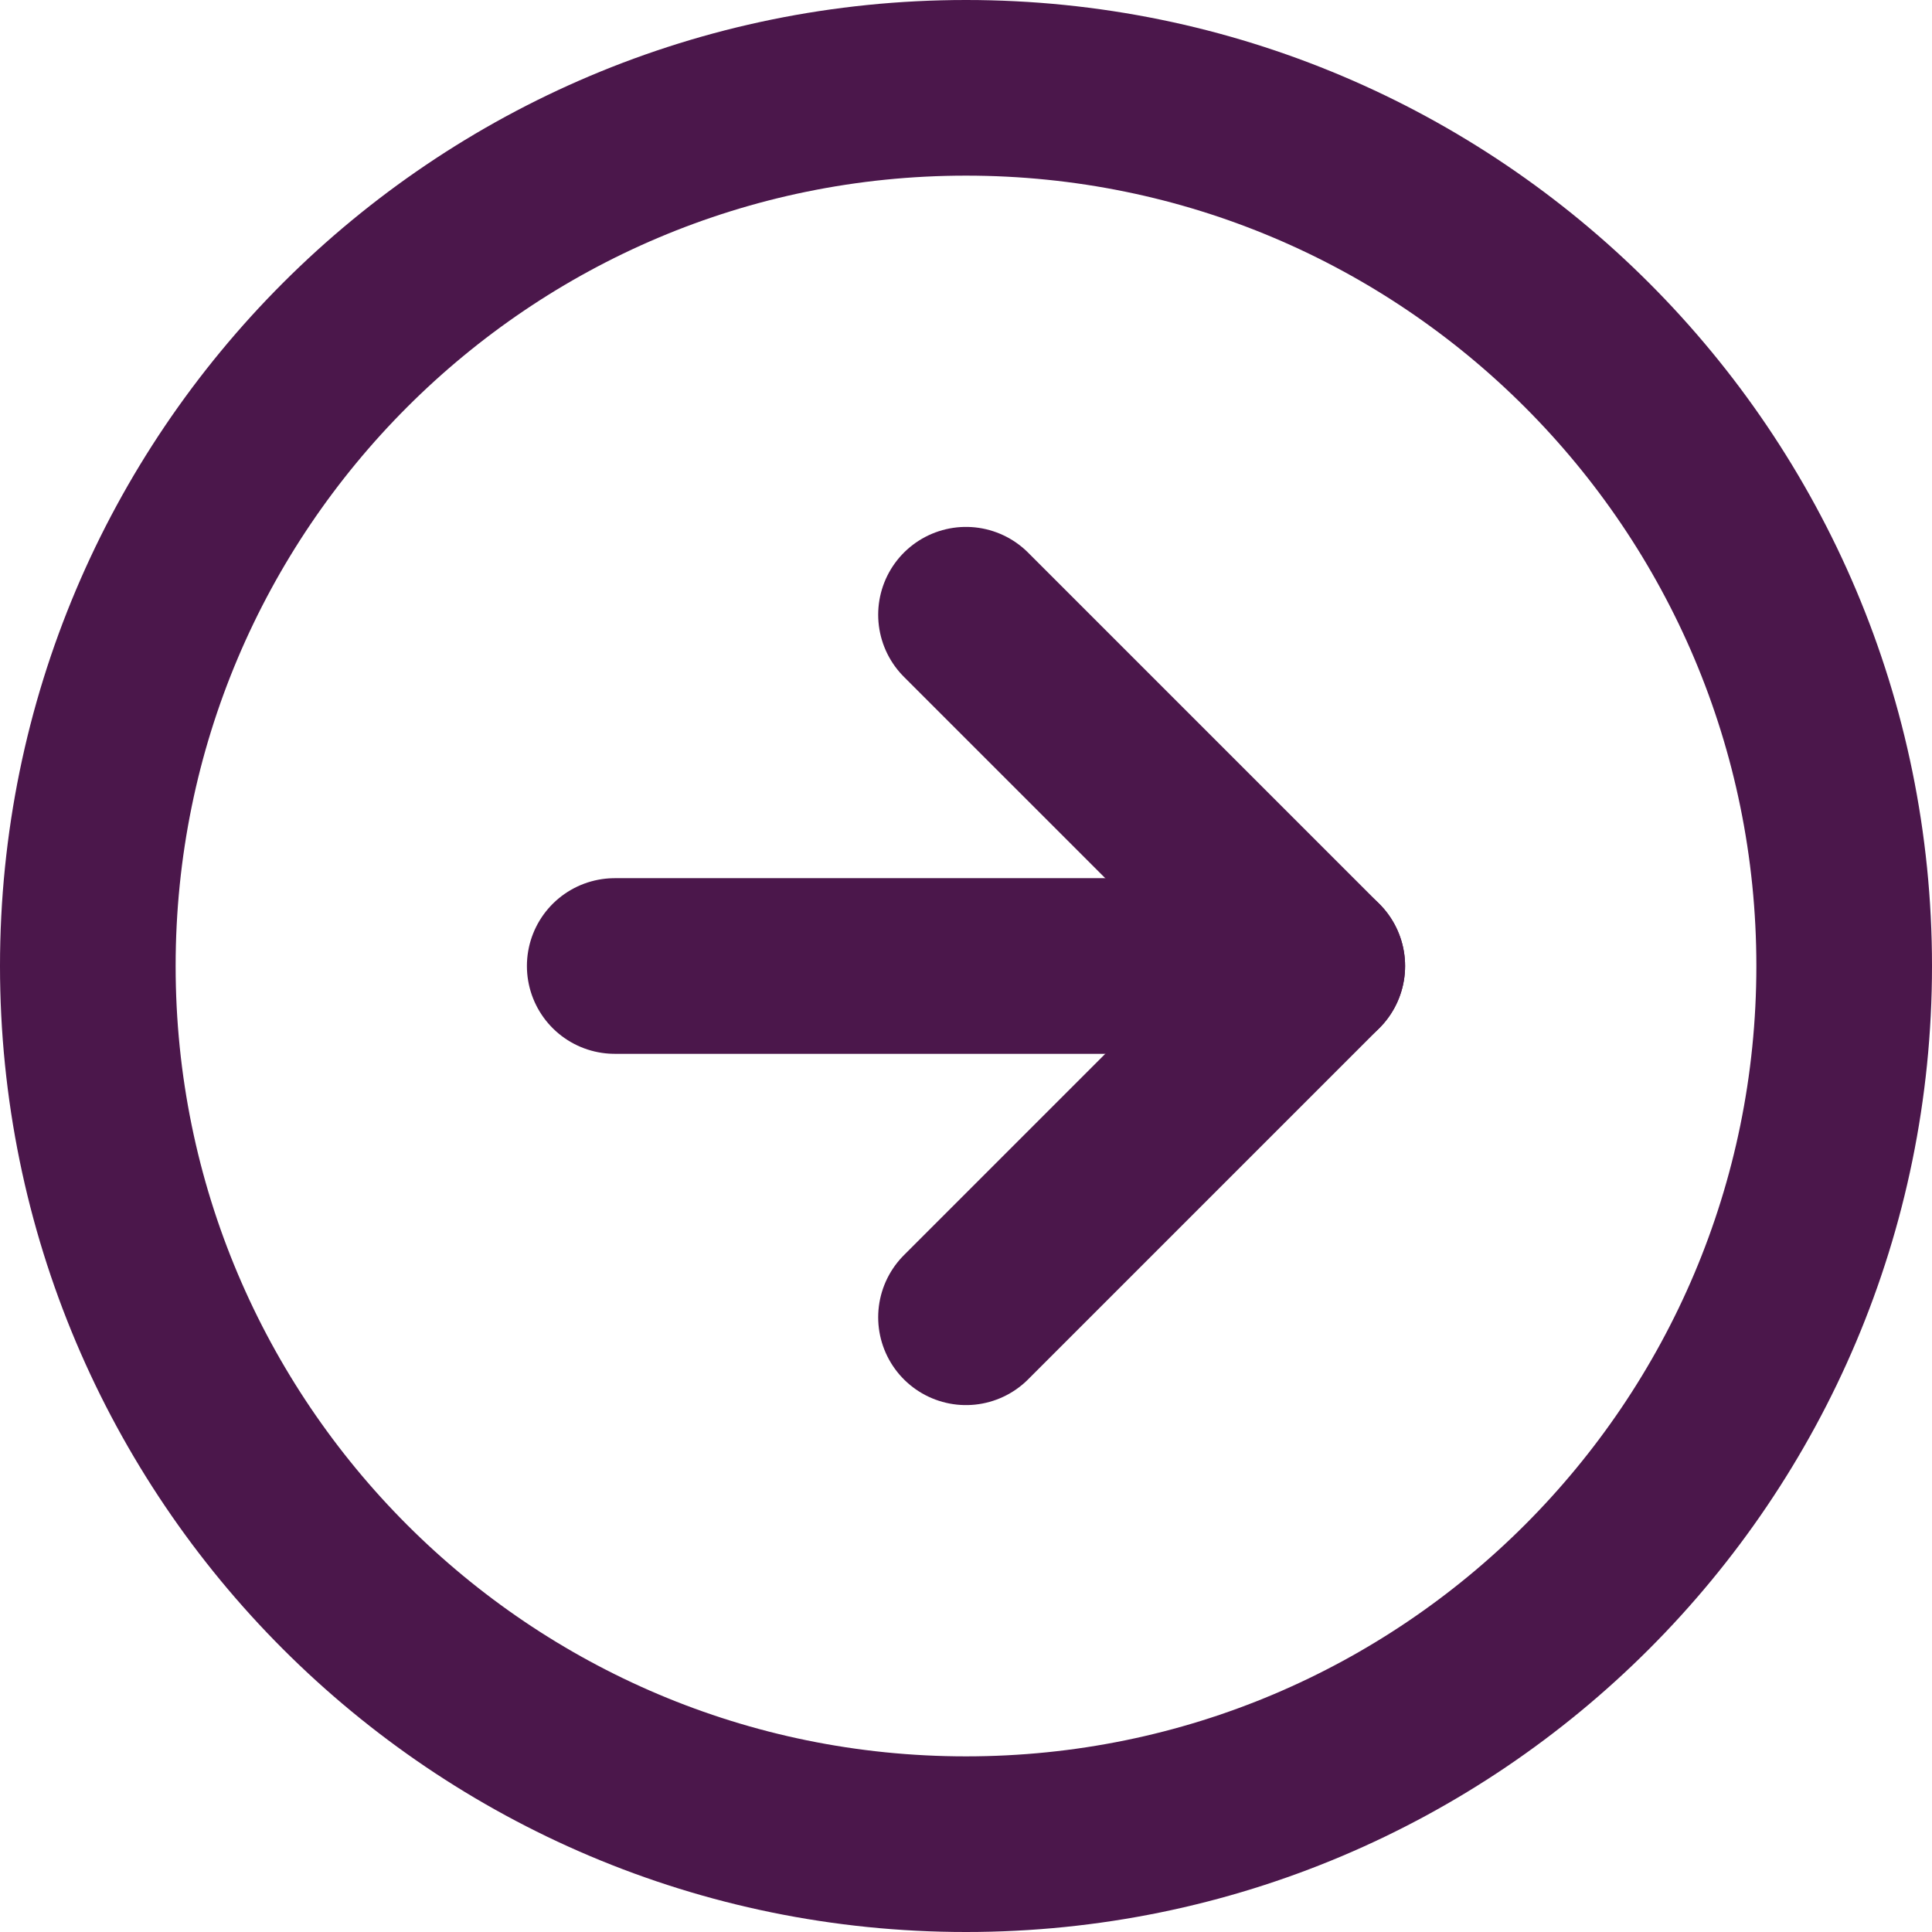
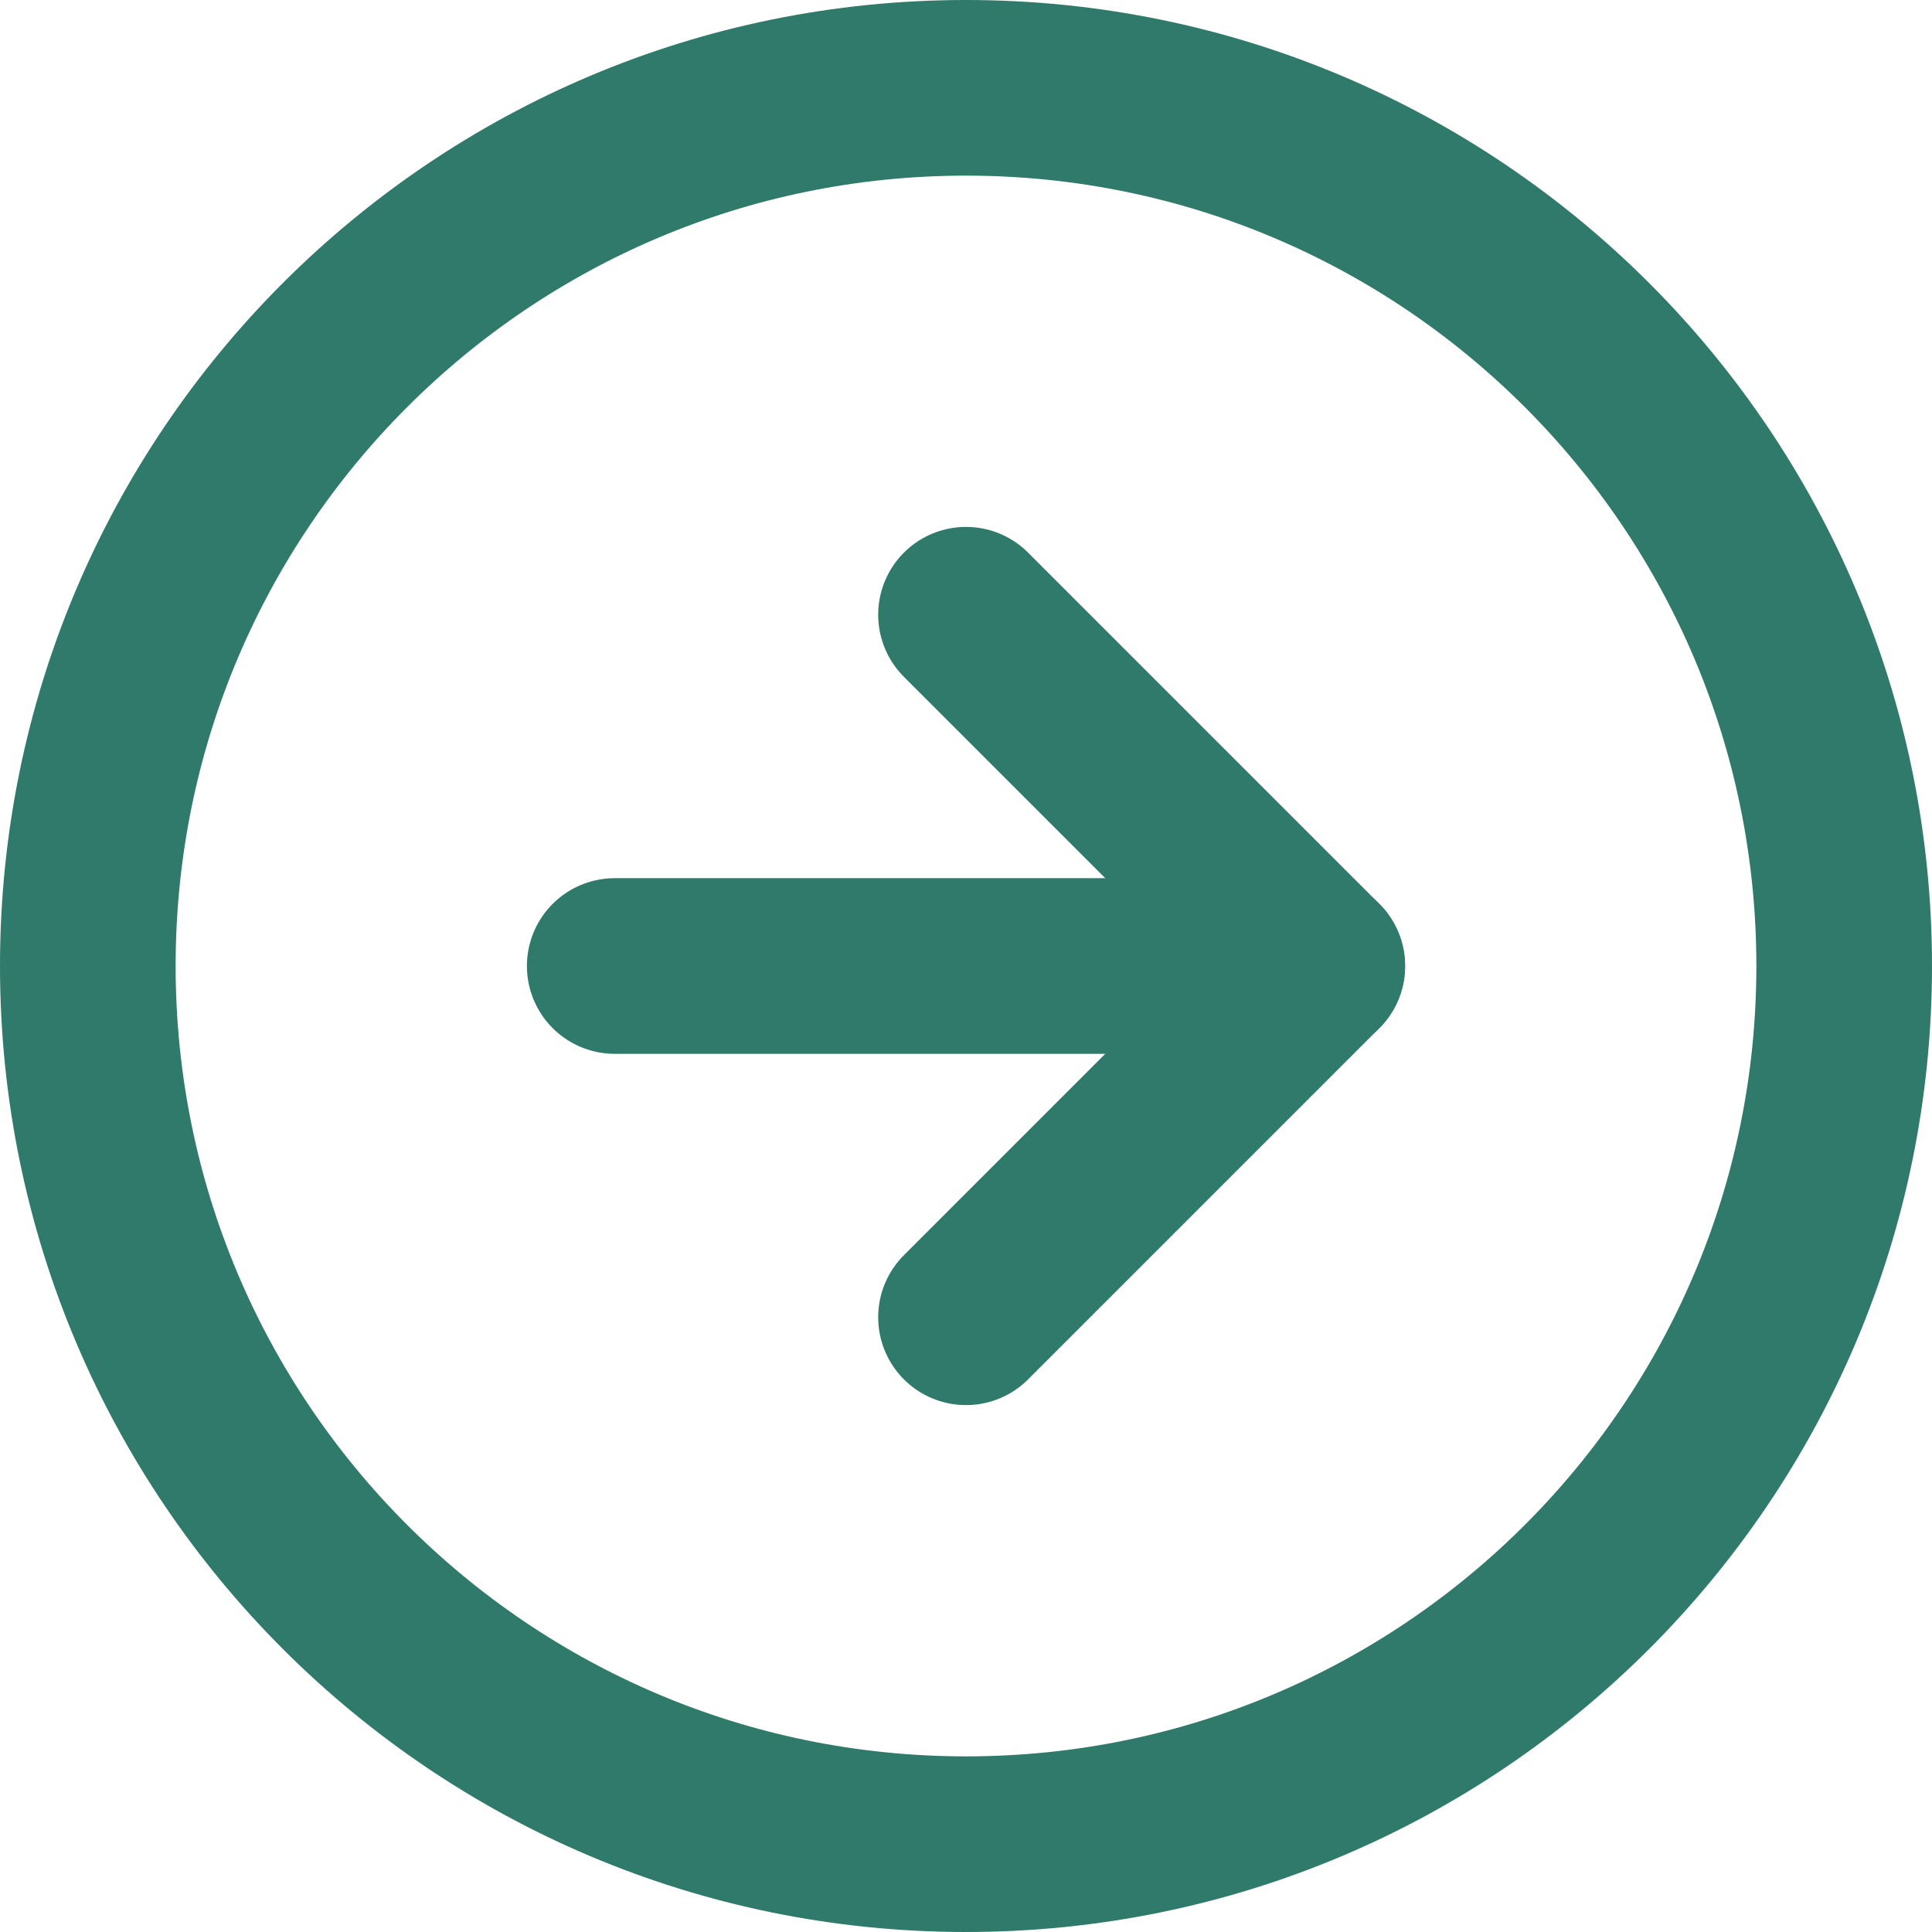
<svg xmlns="http://www.w3.org/2000/svg" width="22" height="22" viewBox="0 0 22 22">
  <g id="Group_82547" data-name="Group 82547" transform="translate(-1 -1)">
-     <circle id="Ellipse_2" data-name="Ellipse 2" cx="10" cy="10" r="10" transform="translate(2 2)" fill="none" stroke="#4b174b" stroke-linecap="round" stroke-linejoin="round" stroke-width="2" />
-     <path id="Path_74621" data-name="Path 74621" d="M12,16l4-4L12,8" fill="none" stroke="#4b174b" stroke-linecap="round" stroke-linejoin="round" stroke-width="2" />
-     <path id="Path_74622" data-name="Path 74622" d="M8,12h8" fill="none" stroke="#4b174b" stroke-linecap="round" stroke-linejoin="round" stroke-width="2" />
+     <circle id="Ellipse_2" data-name="Ellipse 2" cx="10" cy="10" r="10" transform="translate(2 2)" fill="none" stroke="#2f7a6b" stroke-linecap="round" stroke-linejoin="round" stroke-width="2" />
+     <path id="Path_74621" data-name="Path 74621" d="M12,16l4-4L12,8" fill="none" stroke="#2f7a6b" stroke-linecap="round" stroke-linejoin="round" stroke-width="2" />
+     <path id="Path_74622" data-name="Path 74622" d="M8,12h8" fill="none" stroke="#2f7a6b" stroke-linecap="round" stroke-linejoin="round" stroke-width="2" />
  </g>
</svg>
